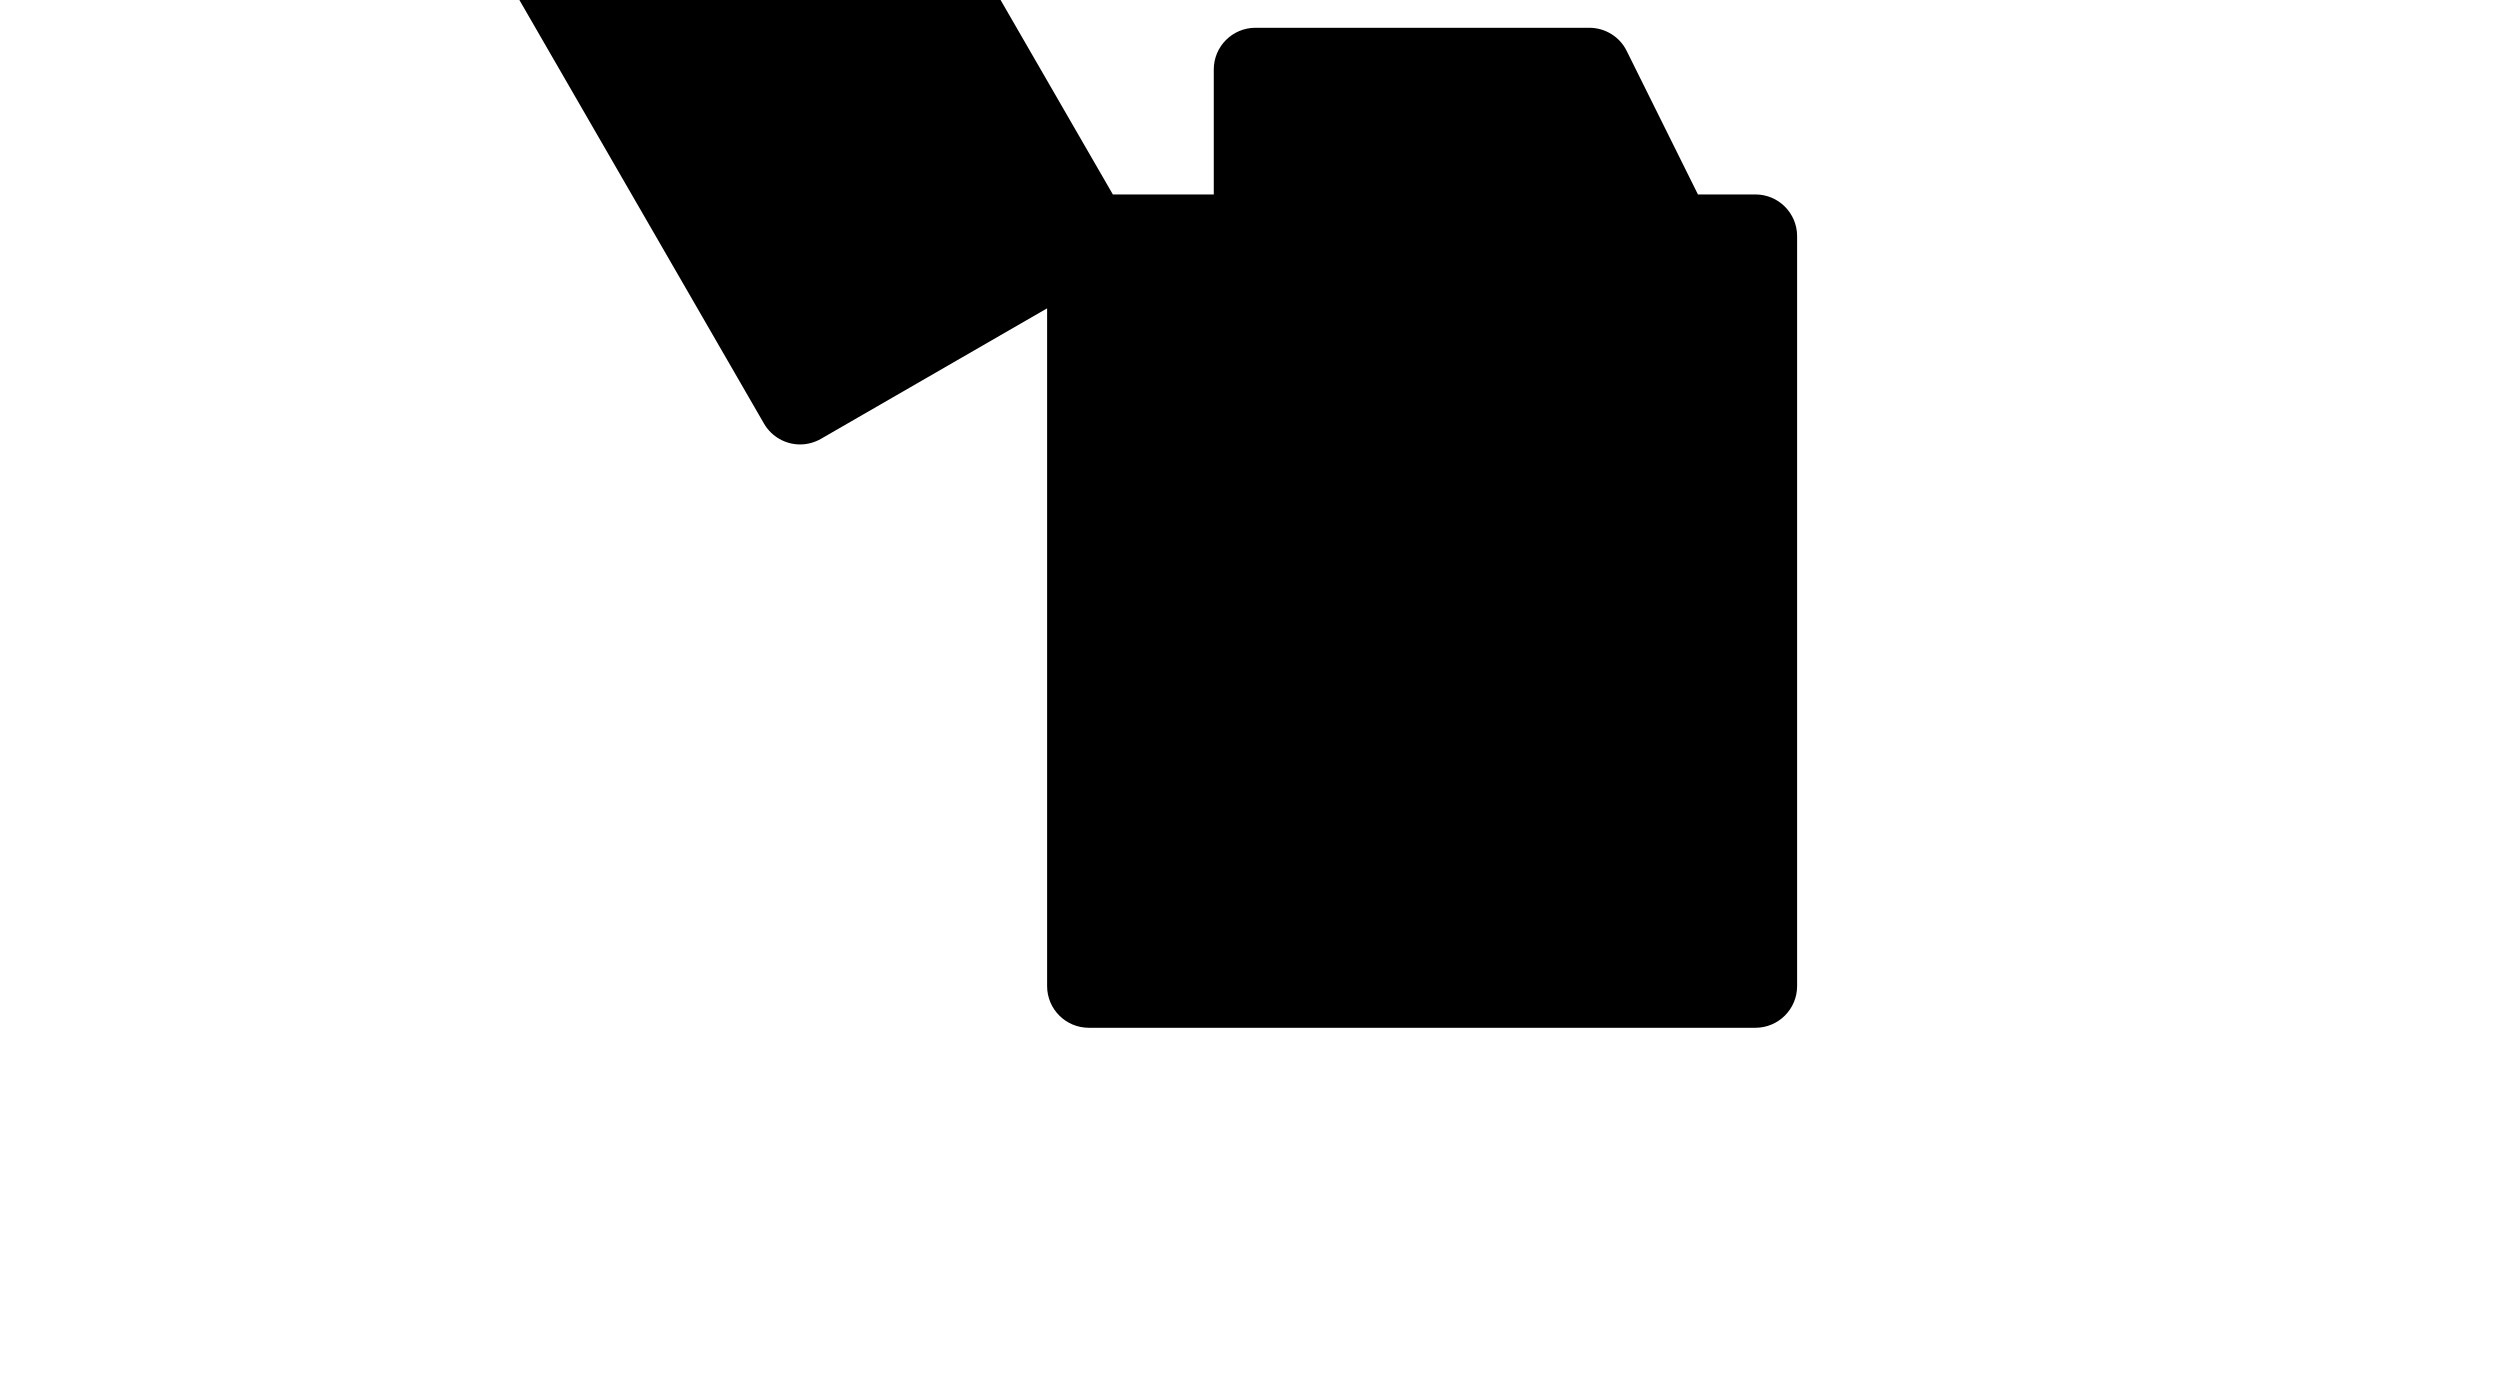
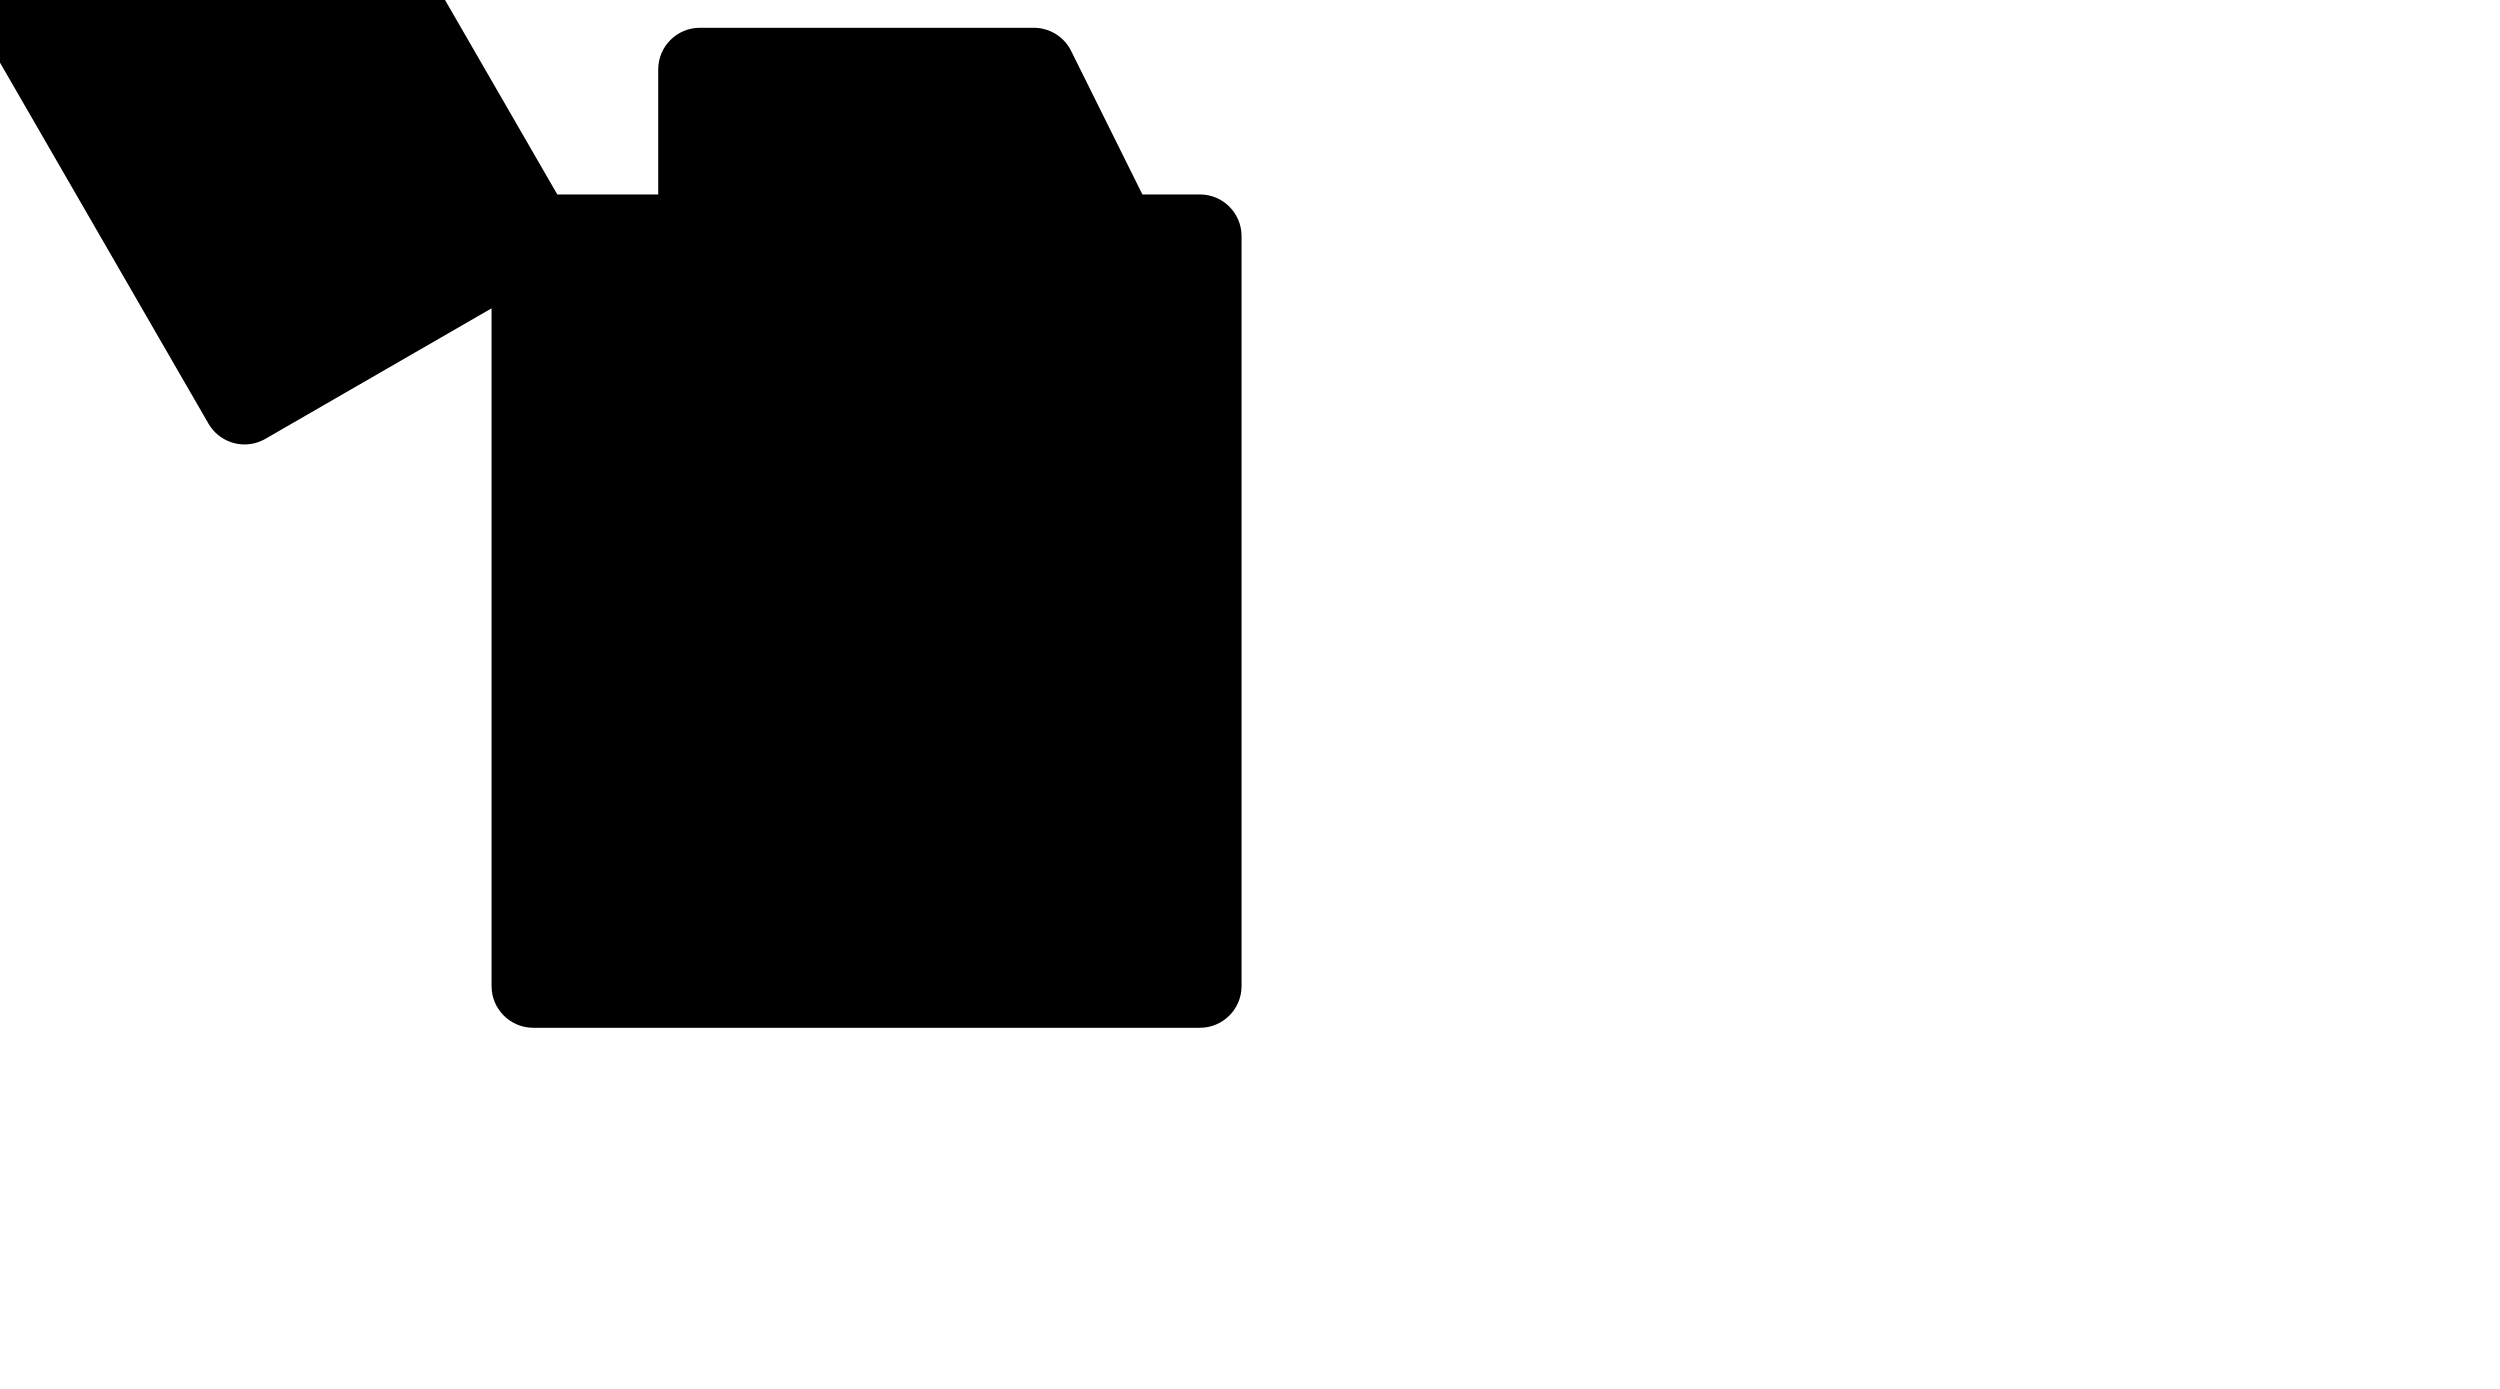
- <svg xmlns="http://www.w3.org/2000/svg" version="1.1" x="0px" y="0px" viewBox="10 40 90 50" enable-background="new 0 0 100 100" xml:space="preserve">
+ <svg xmlns="http://www.w3.org/2000/svg" version="1.1" x="0px" y="0px" viewBox="30 40 90 50" enable-background="new 0 0 100 100" xml:space="preserve">
  <path d="M73.196,47h-2.07l-2.566-5.168C68.31,41.324,67.786,41,67.216,41h-12.02c-0.828,0-1.5,0.672-1.5,1.5V47h-3.633    L38.497,26.969c-0.418-0.719-1.334-0.965-2.051-0.551l-10.393,6c-0.717,0.412-0.963,1.332-0.549,2.051l12,20.781    c0.279,0.48,0.783,0.75,1.299,0.75c0.256,0,0.514-0.066,0.75-0.201l8.143-4.699v24.4c0,0.828,0.672,1.5,1.5,1.5h24    c0.828,0,1.5-0.672,1.5-1.5v-27C74.696,47.672,74.024,47,73.196,47z" fill="param(fill)" fill-opacity="param(fill-opacity)" stroke="param(outline)" stroke-opacity="param(outline-opacity)" stroke-width="param(outline-width)" />
  <path d="M67.196,38c2.25,0,3.344-1.066,3.867-1.957c0.992-1.691,0.824-4.25-0.508-7.816c-0.896-2.398-2.004-4.375-2.051-4.461    C68.235,23.291,67.737,23,67.196,23c-0.543,0-1.041,0.293-1.309,0.766c-0.049,0.086-1.156,2.062-2.053,4.461    c-1.33,3.562-1.5,6.125-0.506,7.816C63.849,36.938,64.946,38,67.196,38z" fill="param(fill)" fill-opacity="param(fill-opacity)" stroke="param(outline)" stroke-opacity="param(outline-opacity)" stroke-width="param(outline-width)" />
</svg>
